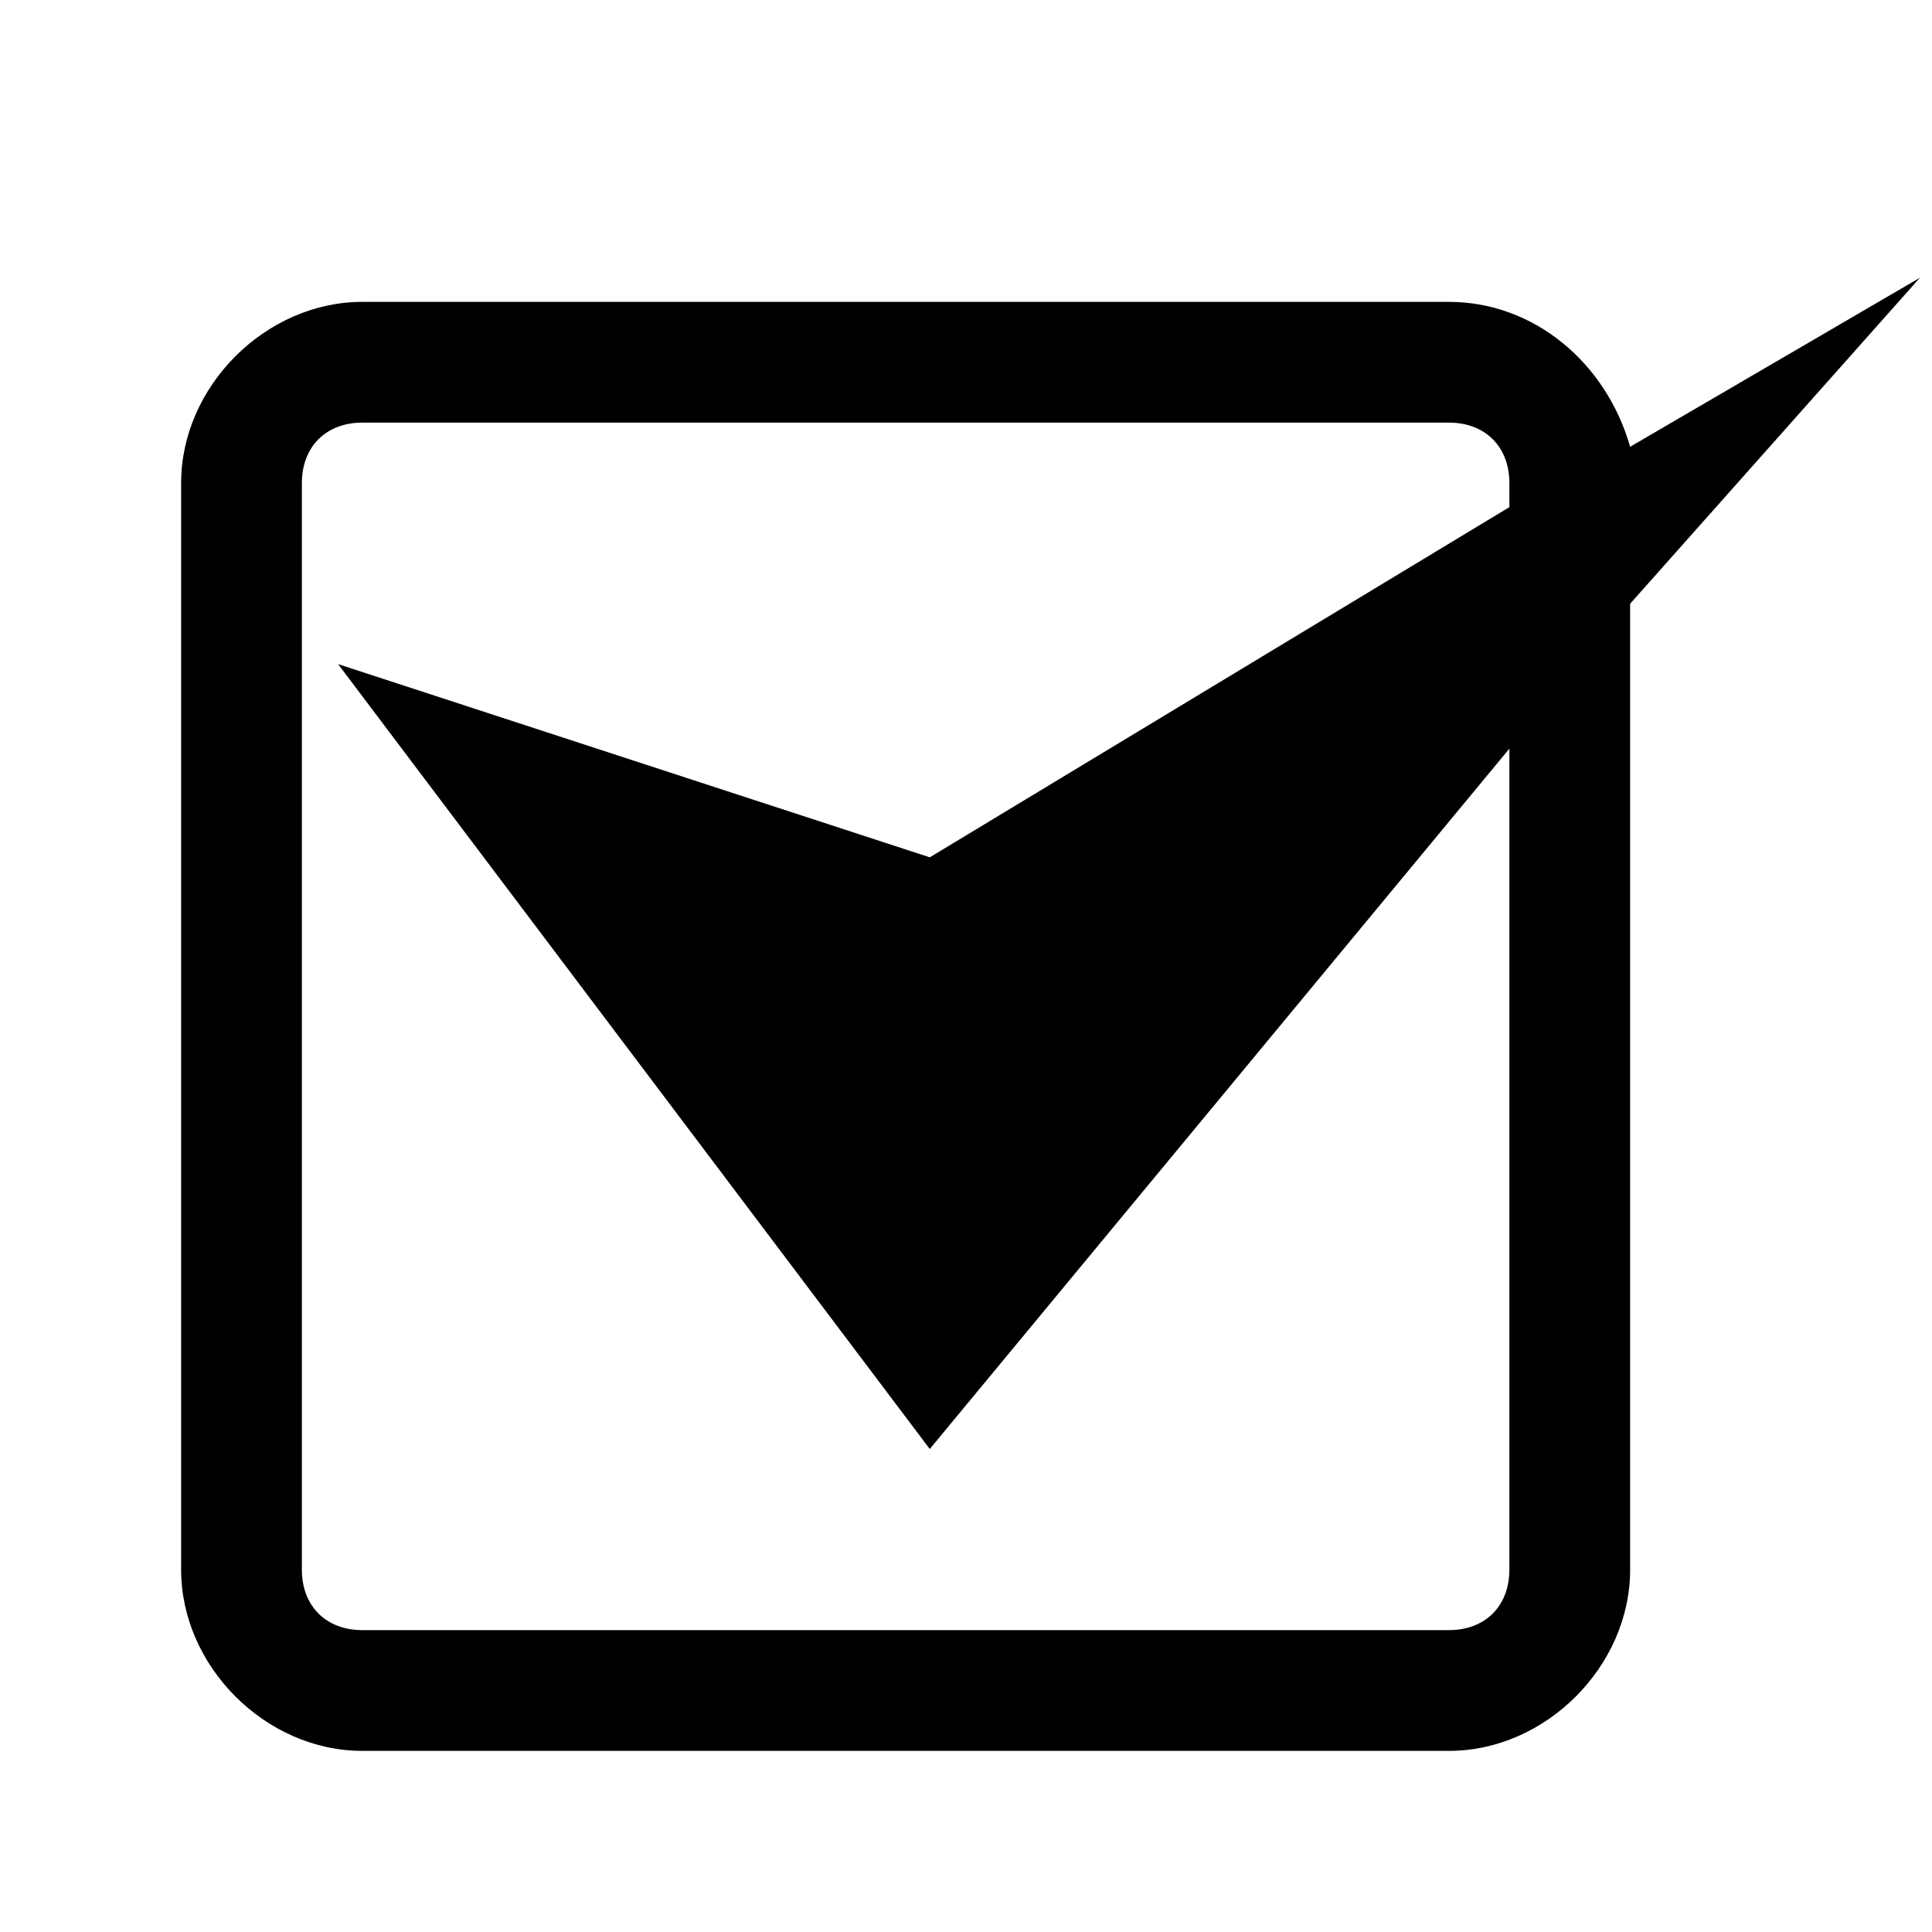
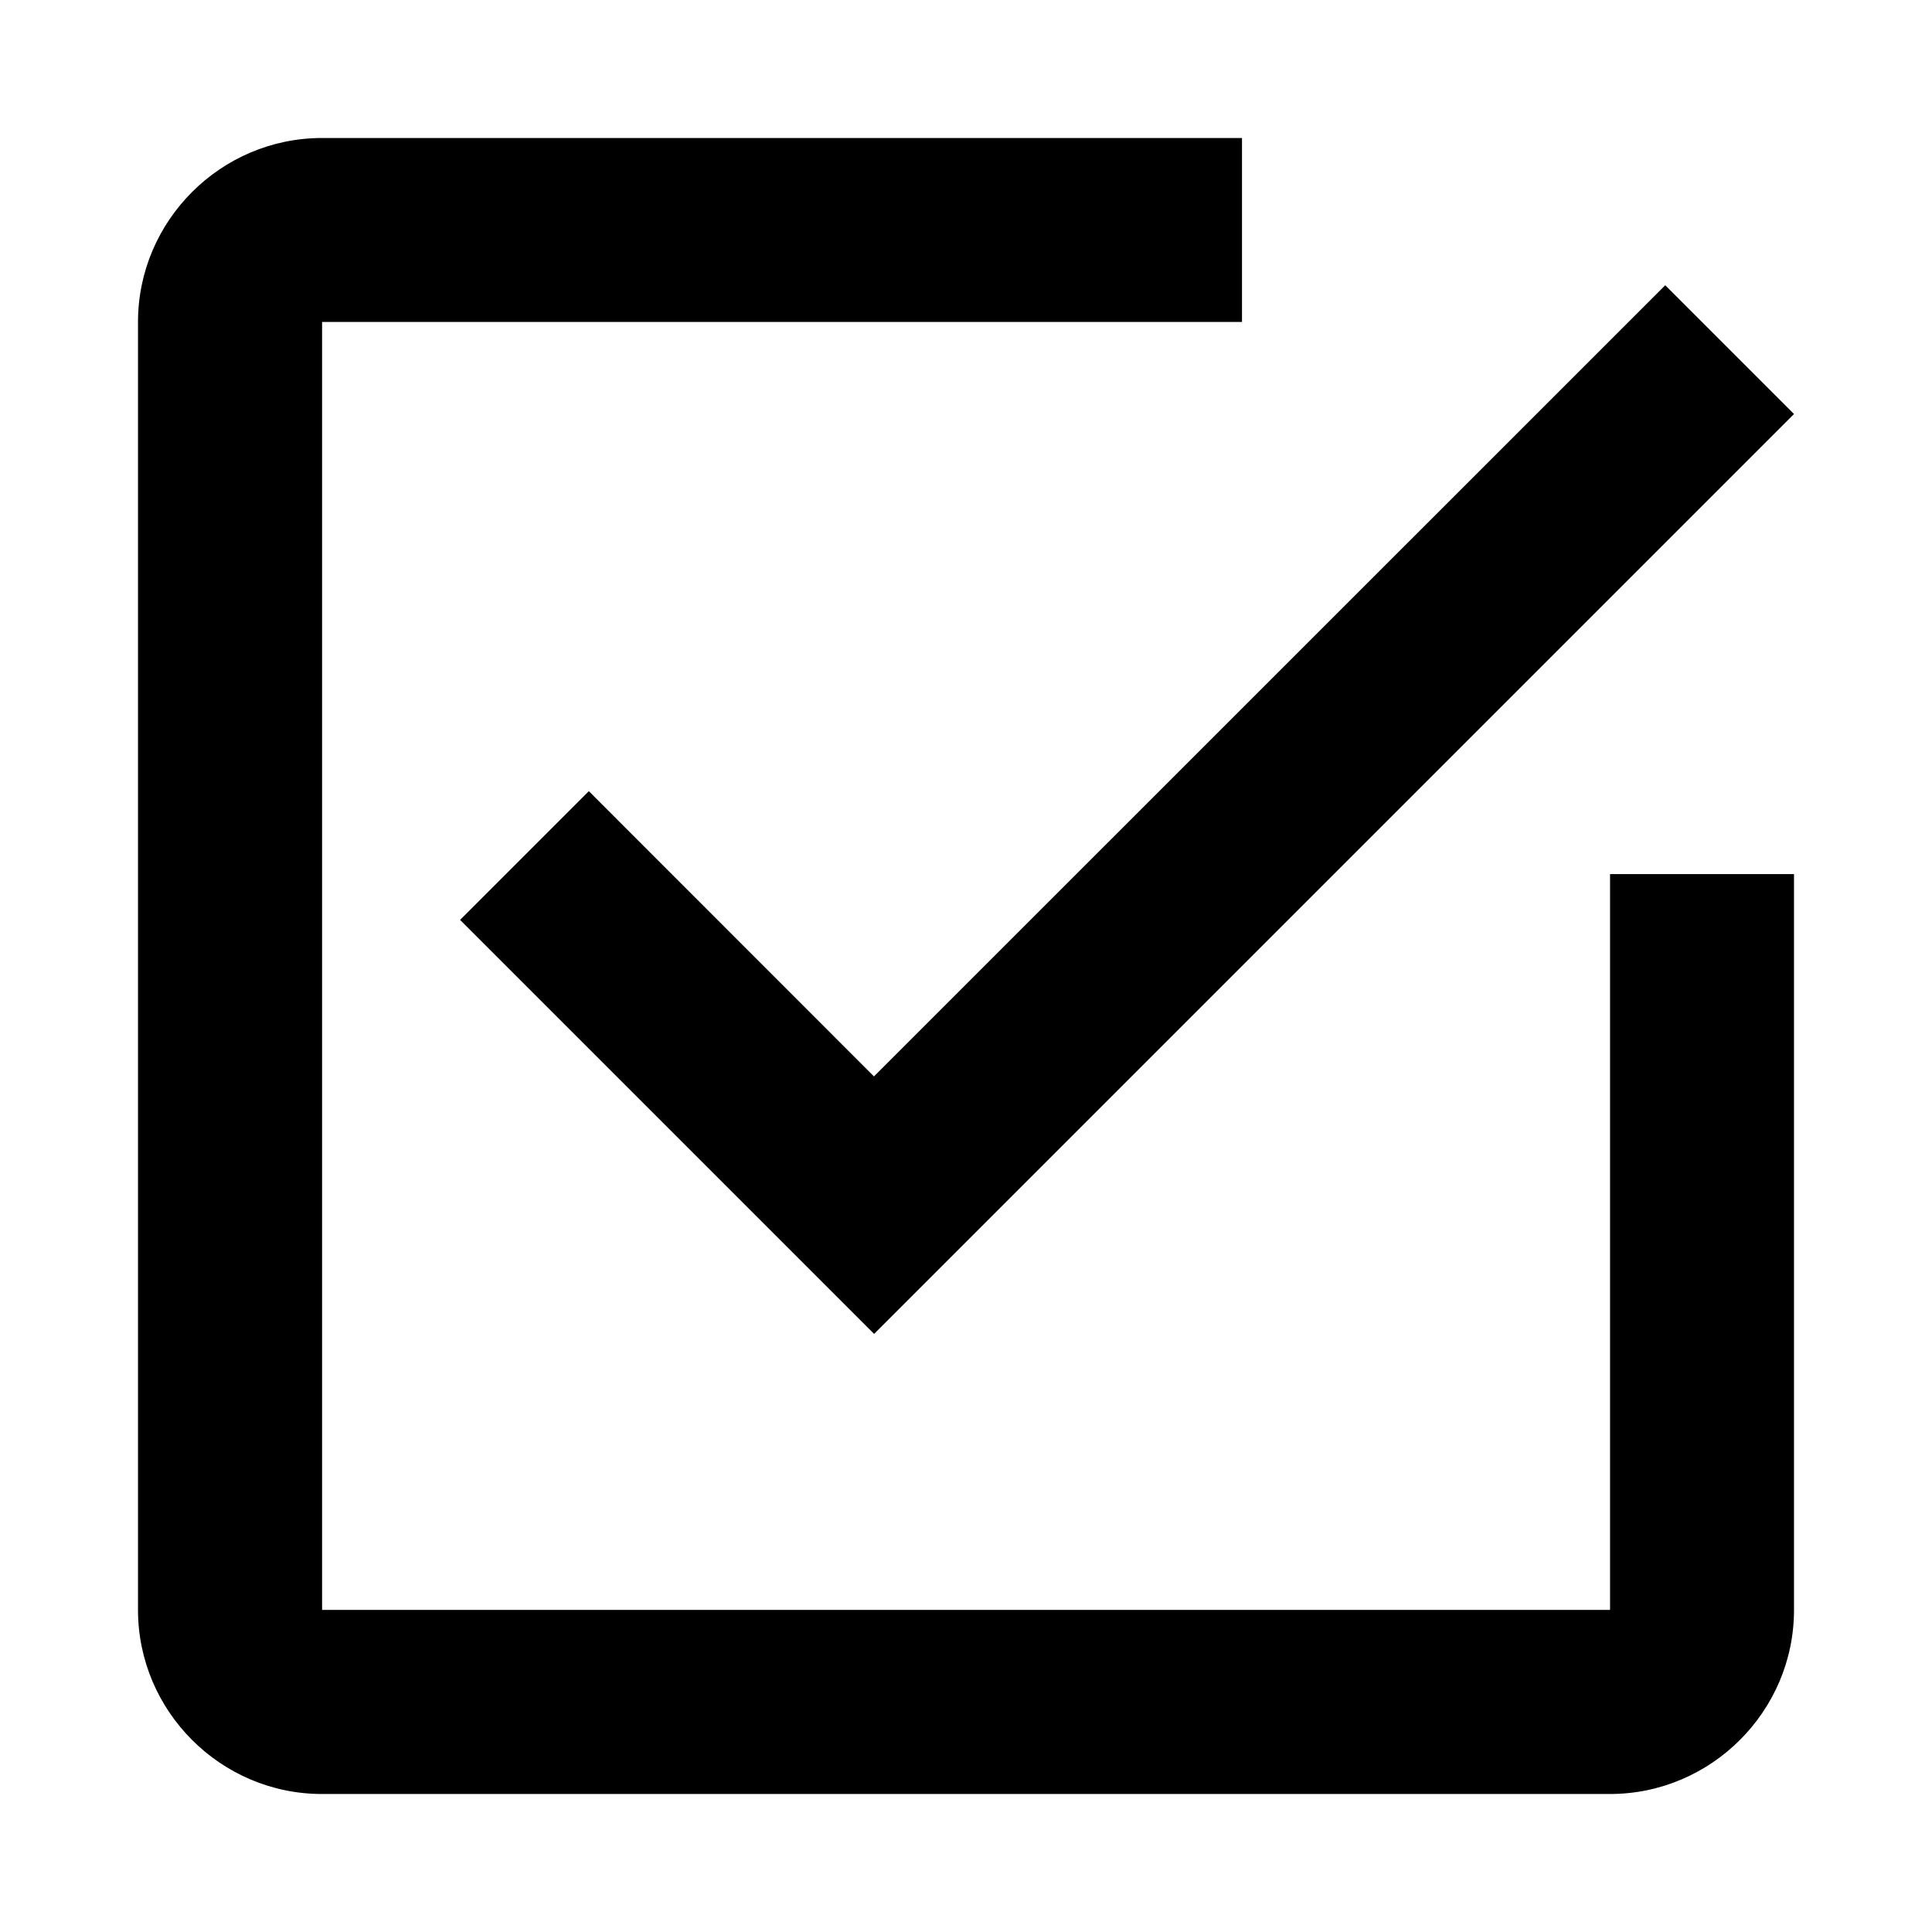
- <svg xmlns="http://www.w3.org/2000/svg" version="1.1" id="Layer_1" x="0px" y="0px" viewBox="0 0 16 16" style="enable-background:new 0 0 16 16;" xml:space="preserve">
-   <path d="M13.5,5v8c0,0.8-0.7,1.5-1.5,1.5H3c-0.8,0-1.5-0.7-1.5-1.5V4c0-0.8,0.7-1.5,1.5-1.5h9c0.7,0,1.3,0.5,1.5,1.2l2.4-1.4L13.5,5  z M12.5,6.2L7.7,12L2.8,5.5l4.9,1.6l4.8-2.9V4c0-0.3-0.2-0.5-0.5-0.5H3C2.7,3.5,2.5,3.7,2.5,4v9c0,0.3,0.2,0.5,0.5,0.5h9  c0.3,0,0.5-0.2,0.5-0.5V6.2z" />
+ <svg xmlns="http://www.w3.org/2000/svg" viewBox="0 0 14 14" fill="none">
+   <path fill="currentColor" d="m 4.267,5.733 -0.933,0.933 3,3 L 13,3 12.067,2.067 6.333,7.8 4.267,5.733 Z m 7.4,5.933 -9.333,0 0,-9.333 L 9,2.333 9,1 2.333,1 C 1.6,1 1,1.6 1,2.333 l 0,9.333 C 1,12.4 1.6,13 2.333,13 l 9.333,0 C 12.4,13 13,12.4 13,11.667 l 0,-5.333 -1.333,0 0,5.333 z" />
</svg>
